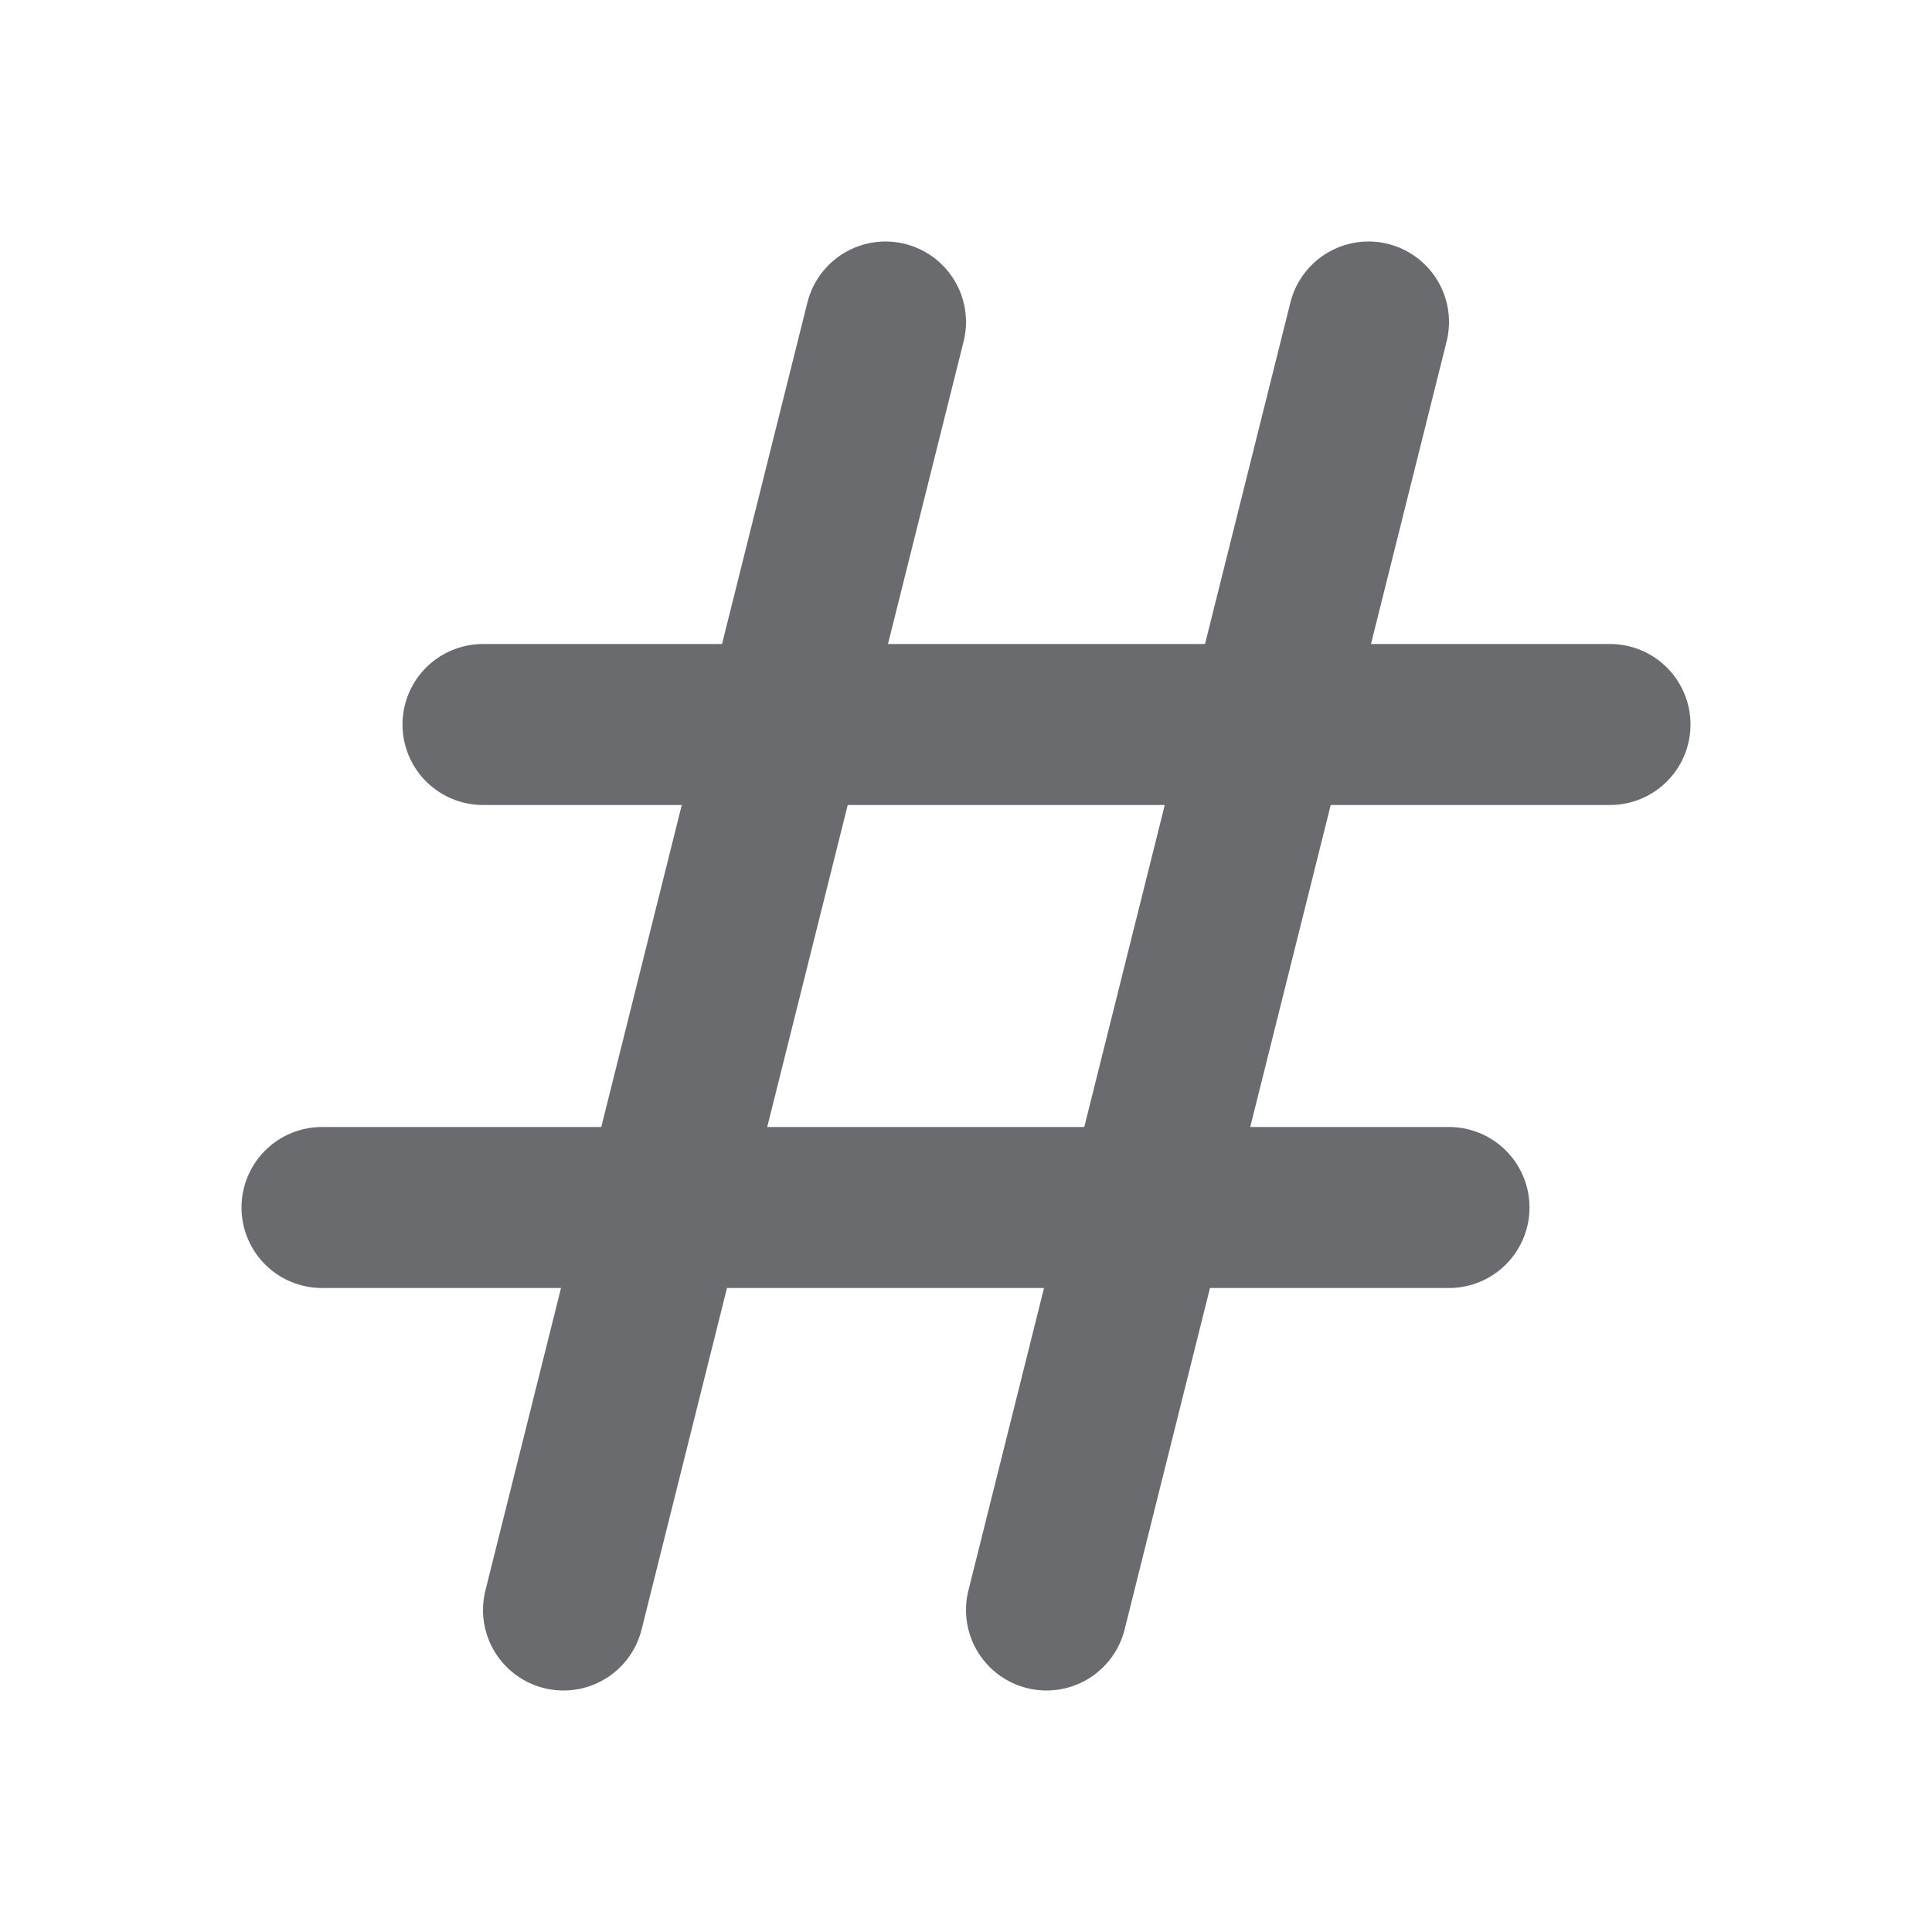
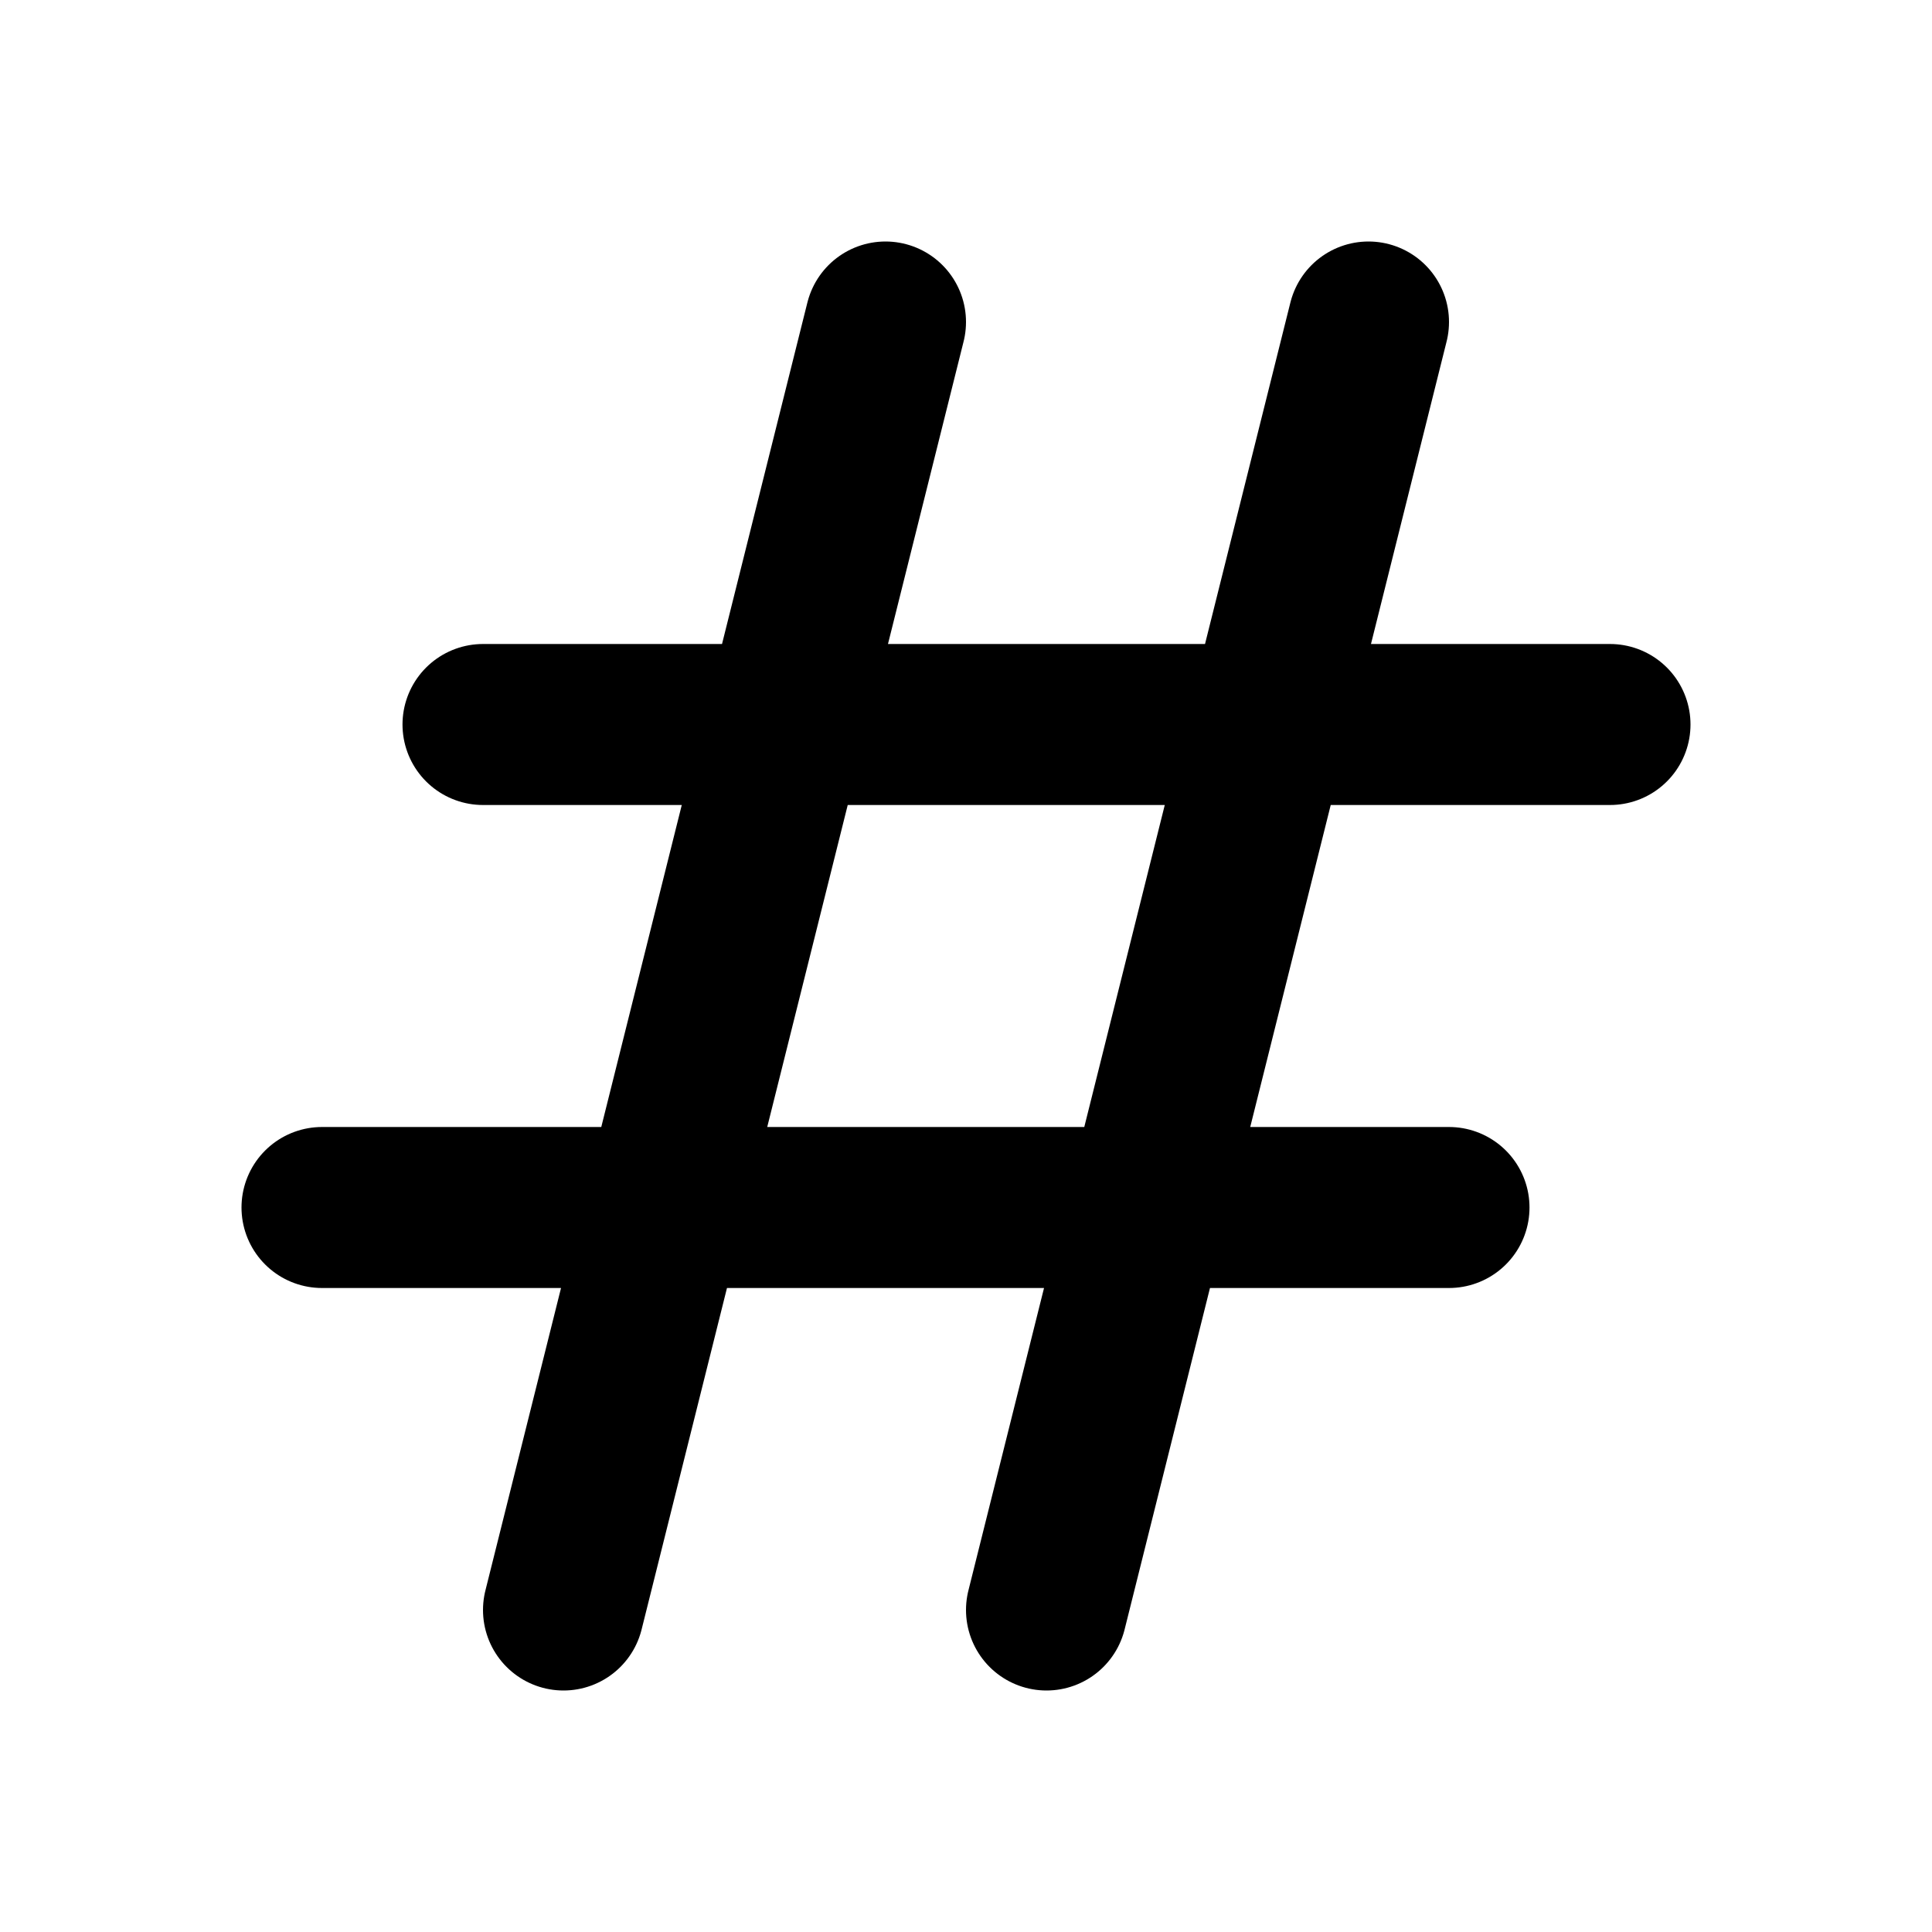
- <svg xmlns="http://www.w3.org/2000/svg" width="22" height="22" class="h-6 w-6" fill="none" viewBox="0 0 24 24" stroke="#696B6F">
+ <svg xmlns="http://www.w3.org/2000/svg" width="22" height="22" class="h-6 w-6" fill="none" viewBox="0 0 24 24" stroke="#000">
  <path stroke-linecap="round" stroke-linejoin="round" stroke-width="2" d="M7 20l4-16m2 16l4-16M6 9h14M4 15h14" />
</svg>
